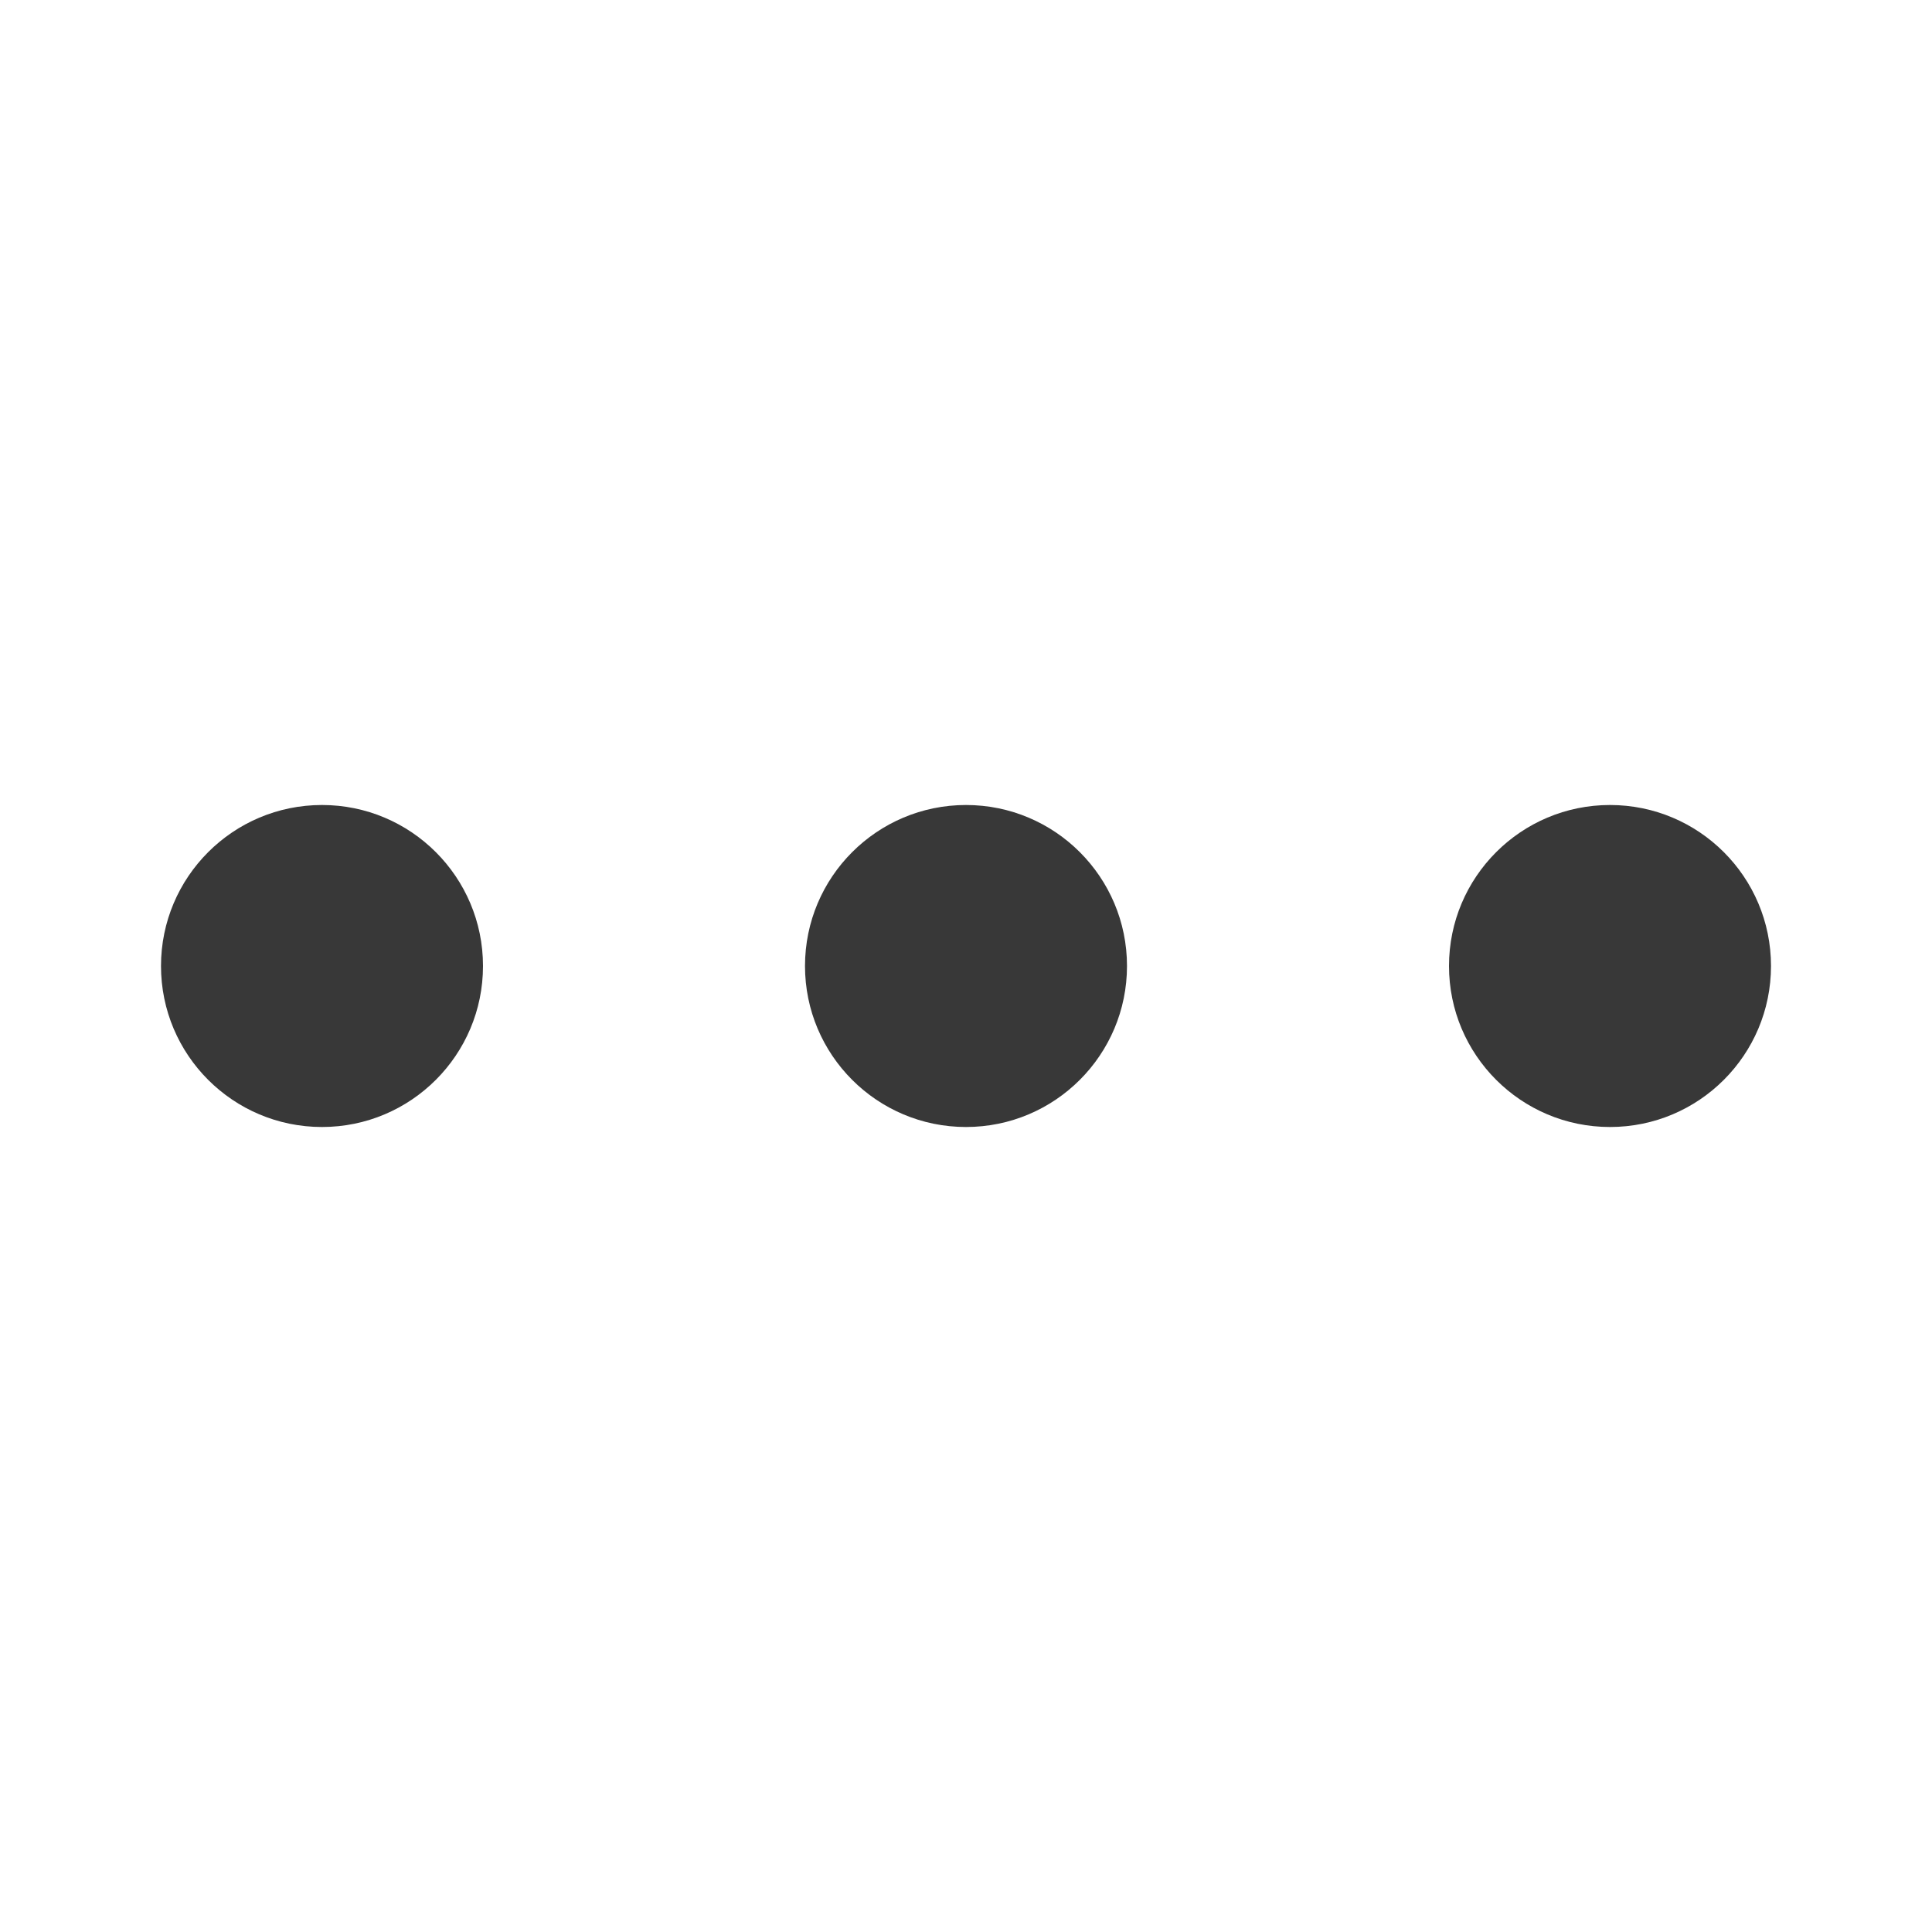
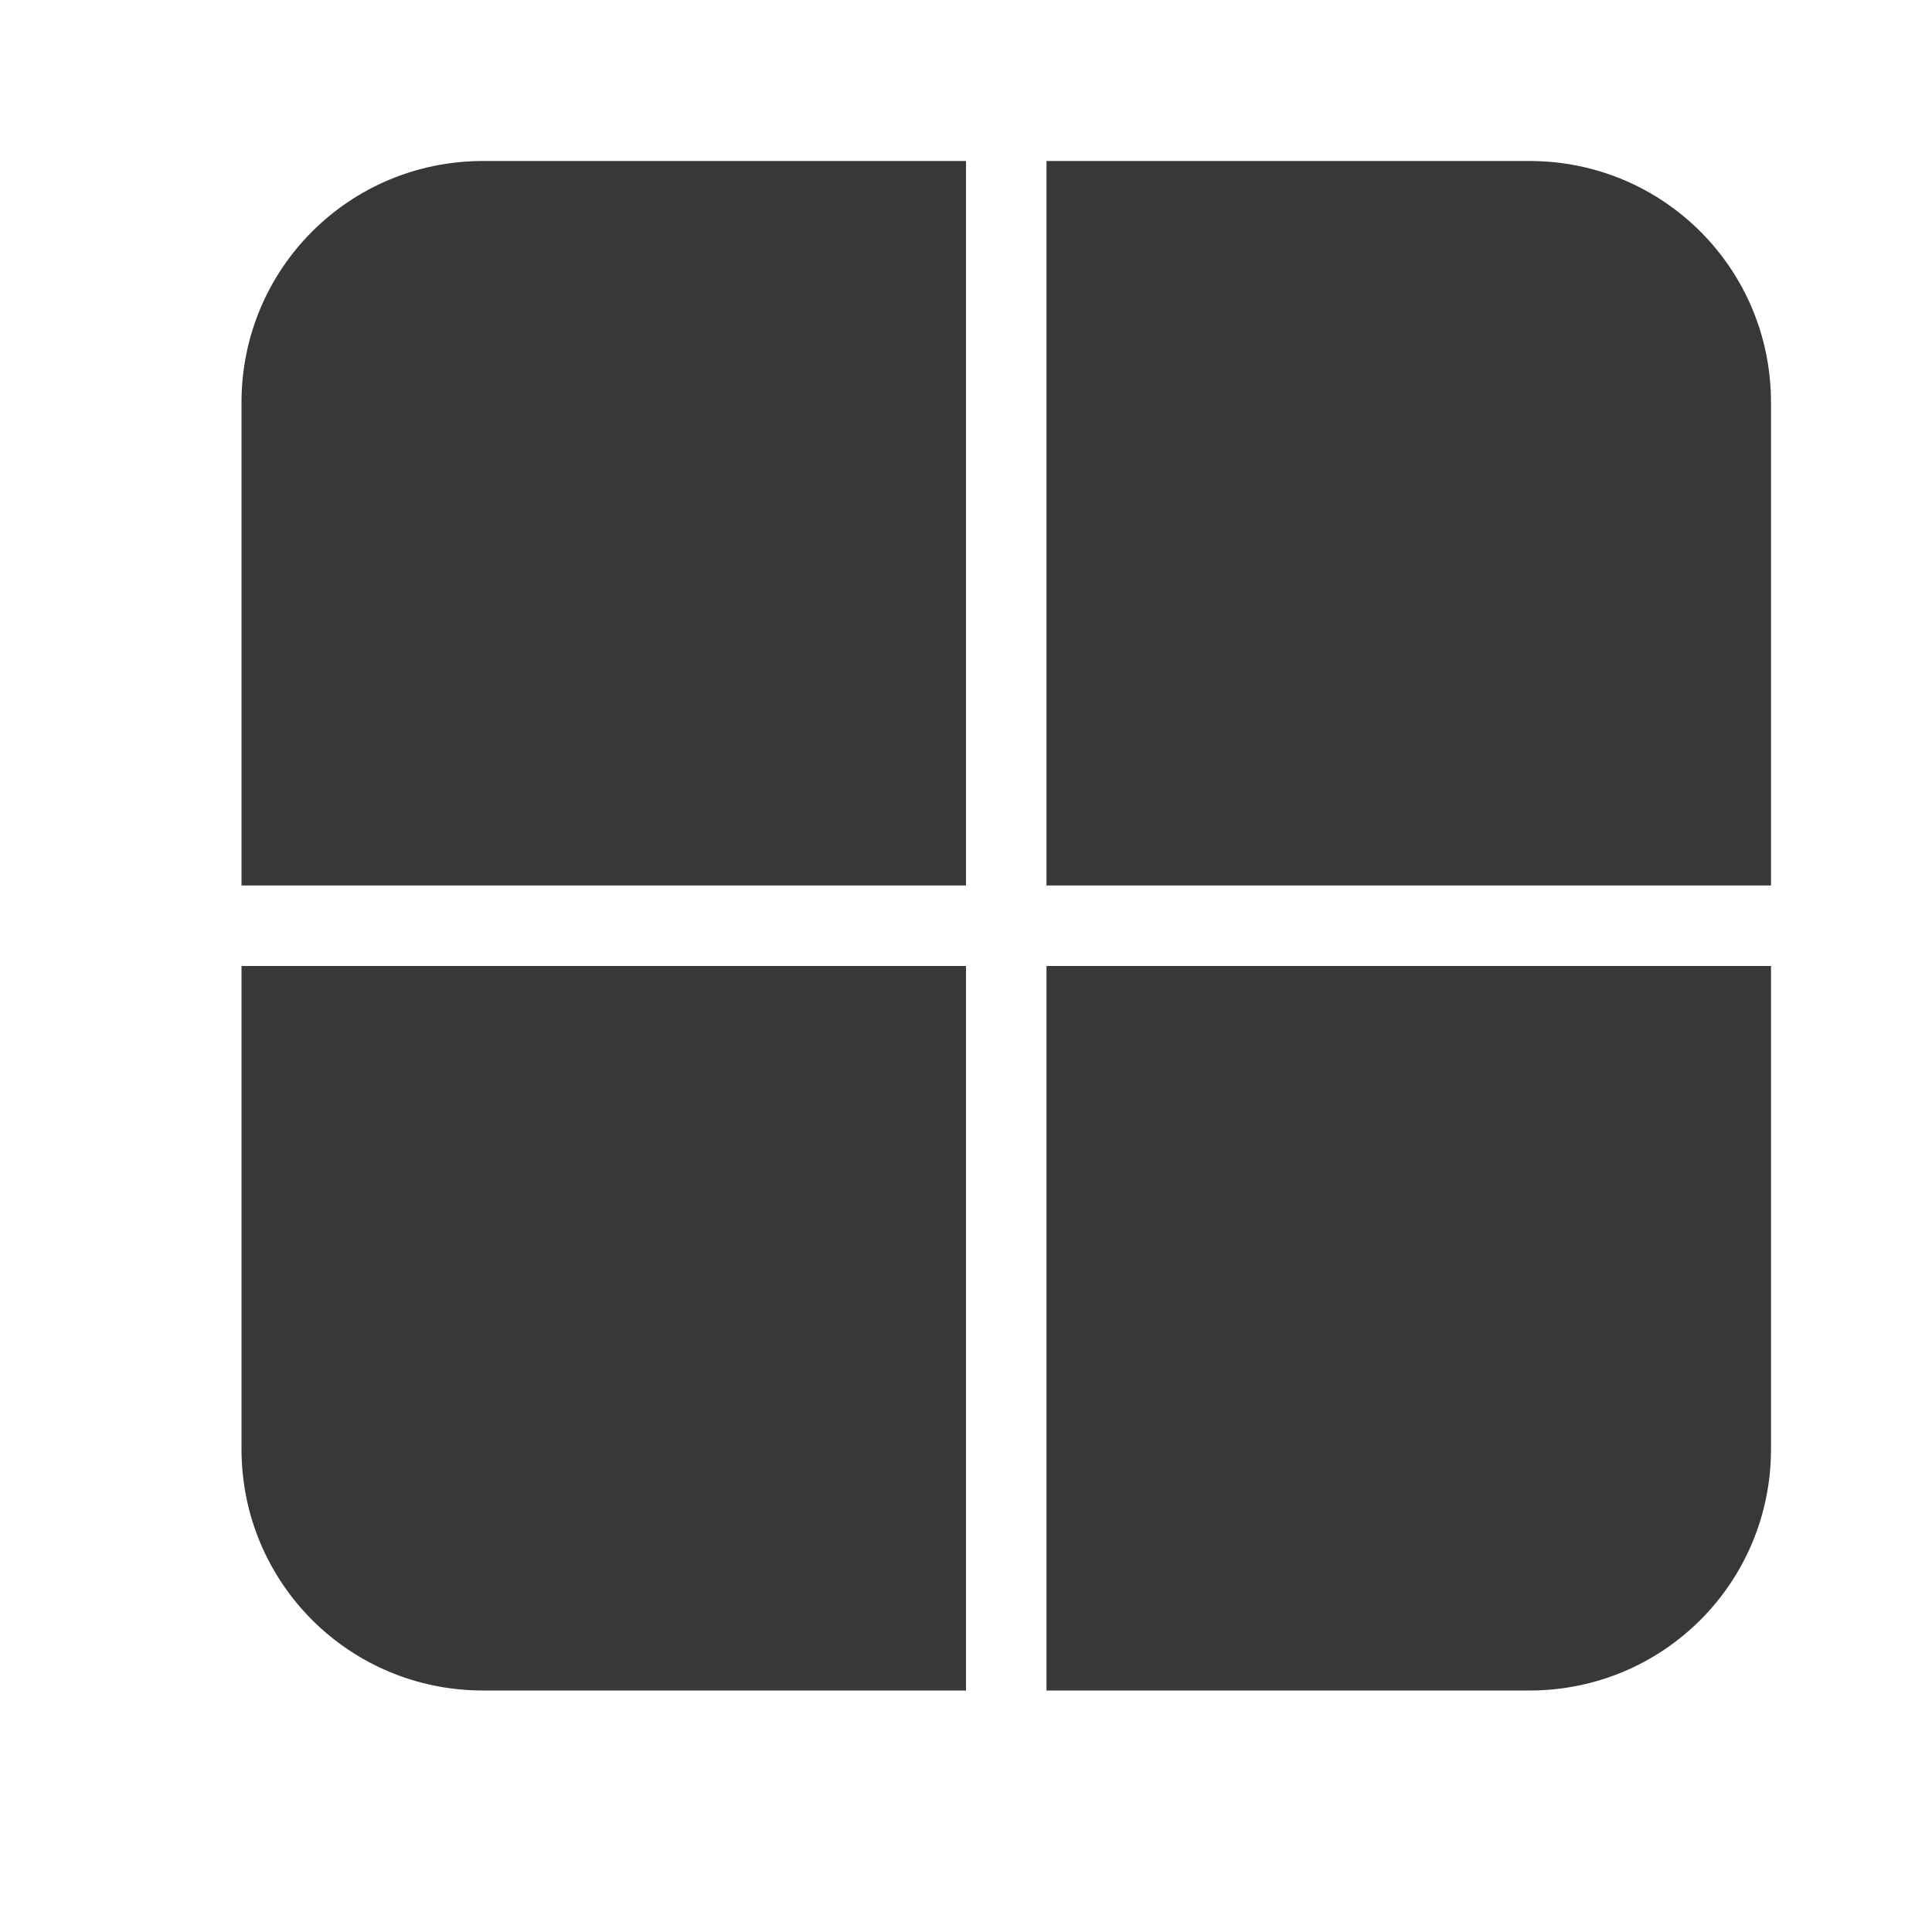
- <svg xmlns="http://www.w3.org/2000/svg" width="24" height="24" viewBox="0 0 22.5 22.5" id="svg4366" version="1.1">
-   <defs id="defs4368" />
-   <g id="layer1" transform="translate(0,-1029.862)">
-     <g id="g4494" transform="translate(0,1.7382813e-5)">
-       <circle r="1.875" cy="1041.112" cx="3.75" id="circle4787" style="opacity:1;fill:#383838;fill-opacity:1;stroke:none;stroke-width:0.938;stroke-opacity:1" />
-       <circle r="1.875" style="opacity:1;fill:#383838;fill-opacity:1;stroke:none;stroke-width:0.938;stroke-opacity:1" id="circle4789" cx="11.25" cy="1041.112" />
-       <circle r="1.875" cy="1041.112" cx="18.75" id="circle4791" style="opacity:1;fill:#383838;fill-opacity:1;stroke:none;stroke-width:0.938;stroke-opacity:1" />
-     </g>
-   </g>
+ <svg xmlns="http://www.w3.org/2000/svg" width="24" height="24" enable-background="new" version="1.0">
+   <path d="m6 2c-1.662 0-3 1.338-3 3v6h9v-9zm7 0v9h9v-6c0-1.662-1.338-3-3-3zm-10 10v6c0 1.662 1.338 3 3 3h6v-9zm10 0v9h6c1.662 0 3-1.338 3-3v-6z" fill="#383838" stroke-linecap="round" stroke-linejoin="round" stroke-width="2" style="paint-order:stroke fill markers" />
</svg>
